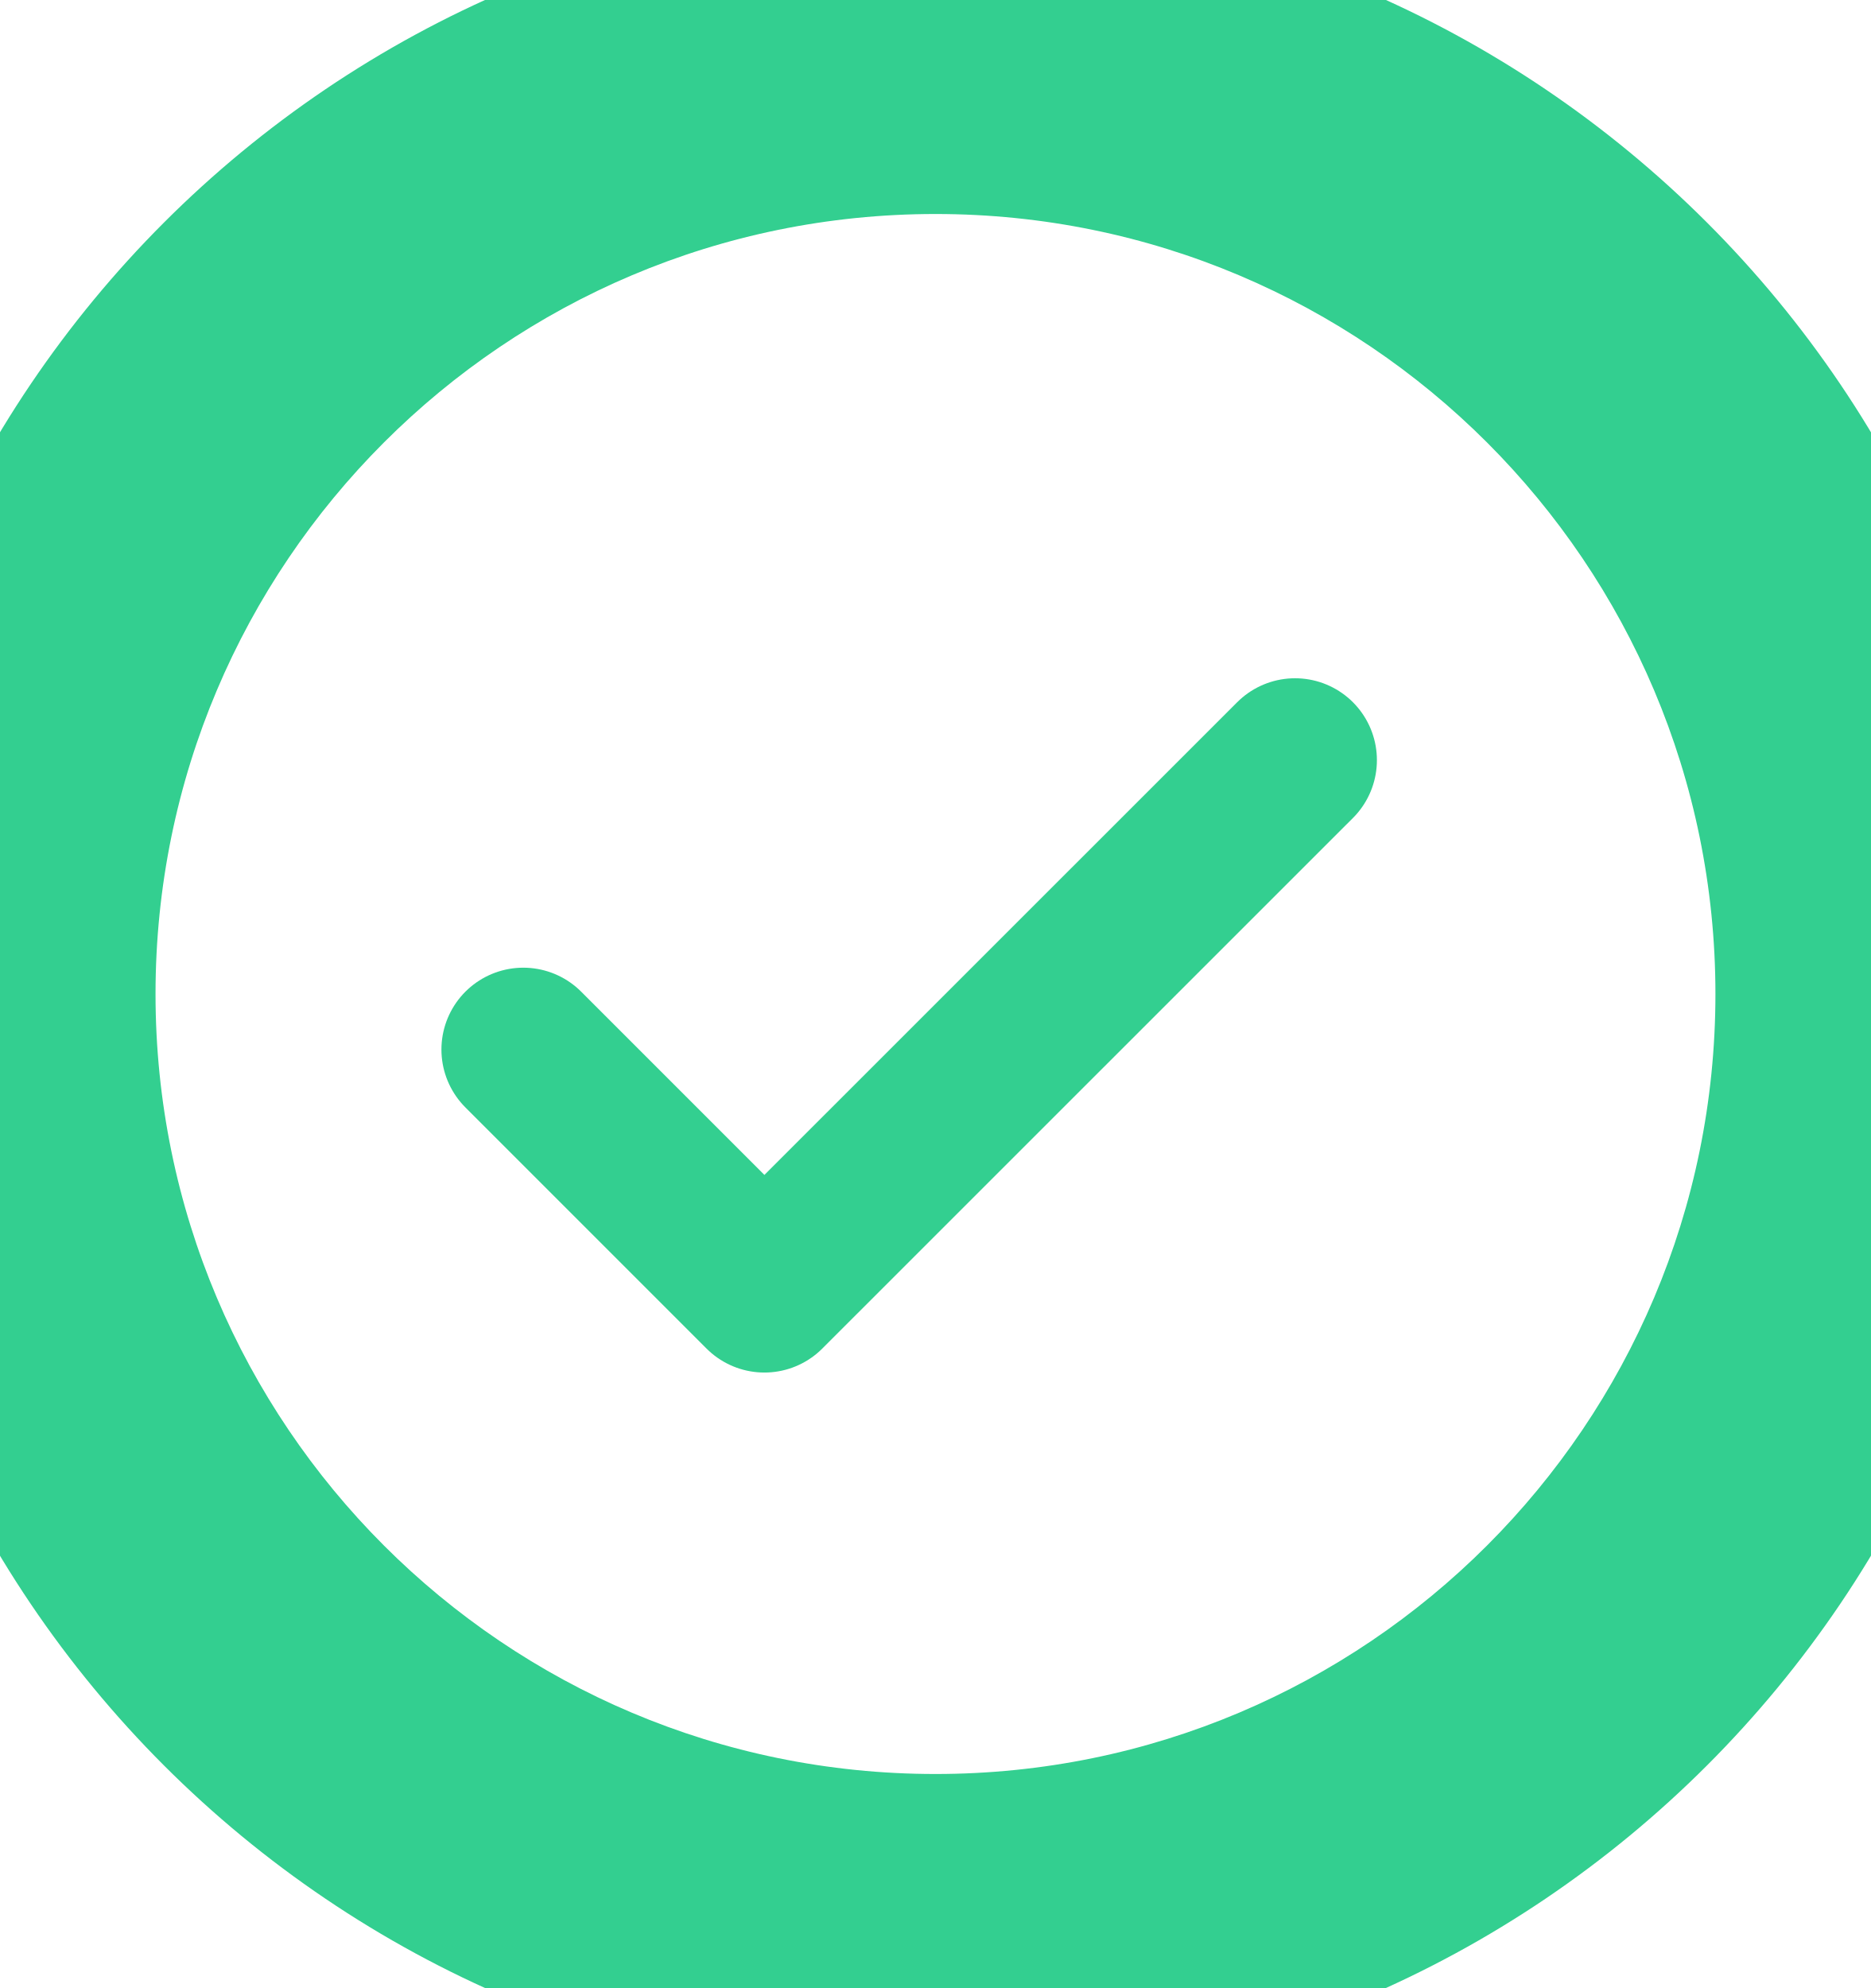
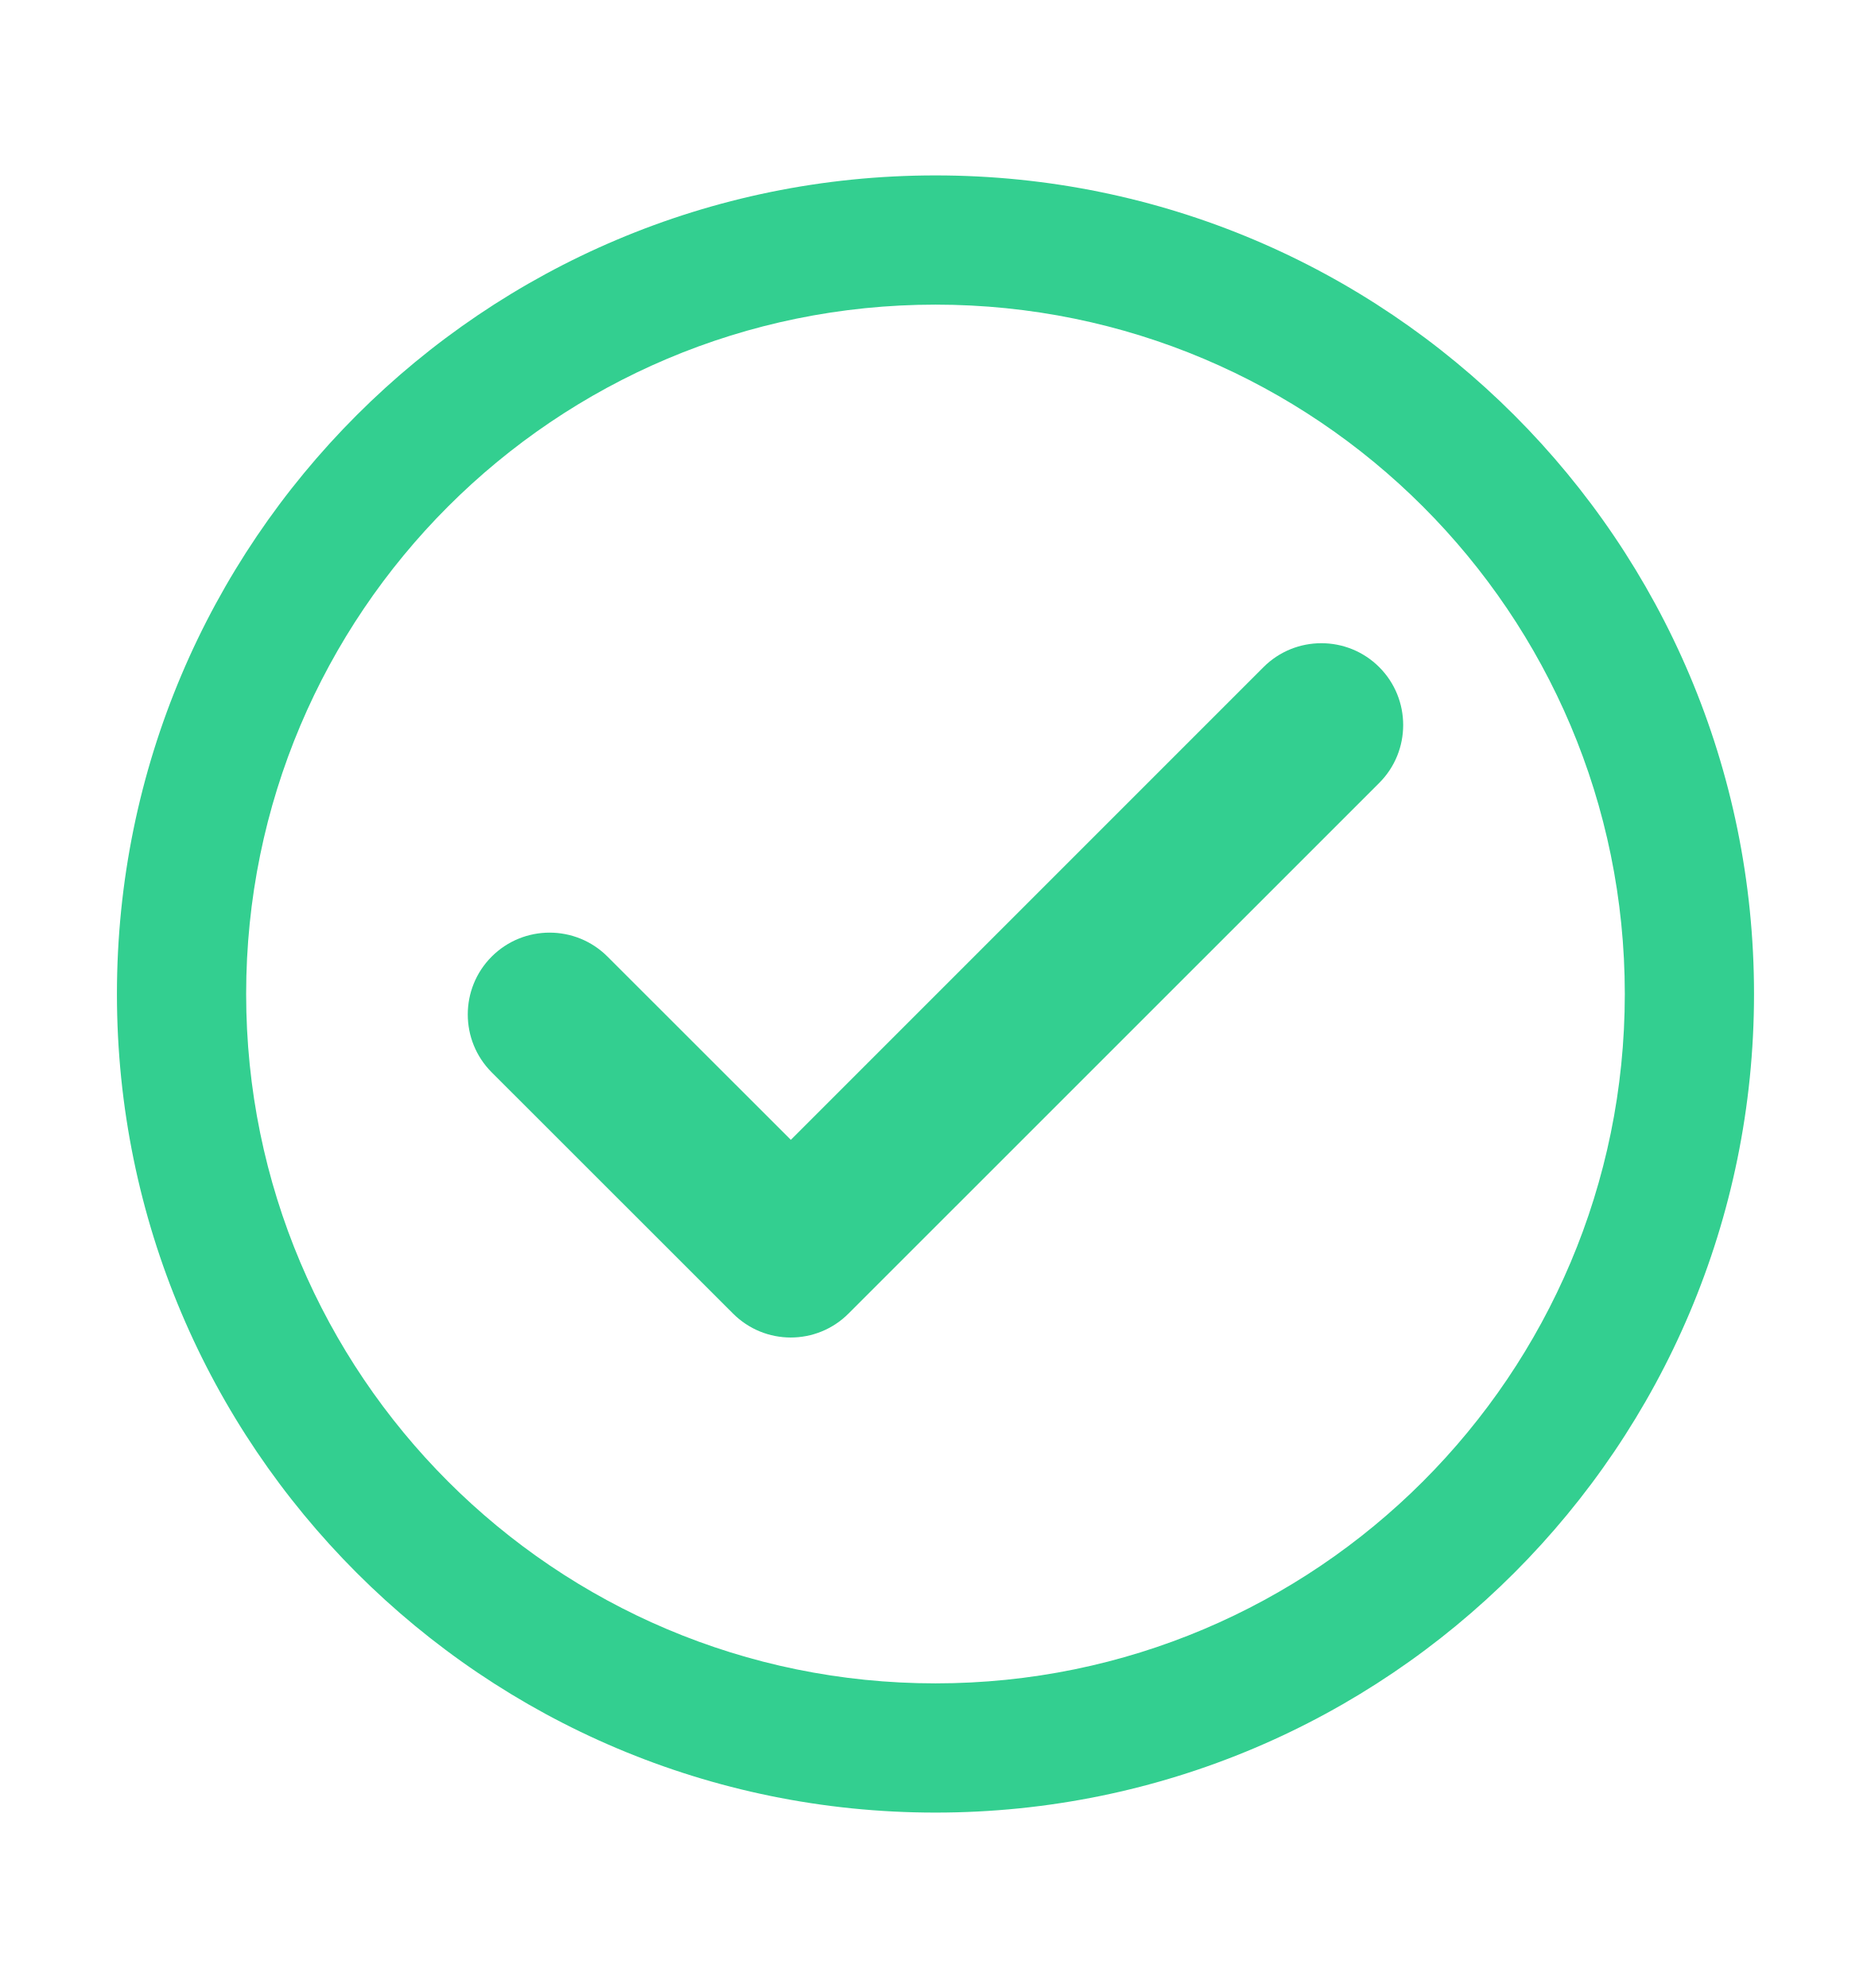
<svg xmlns="http://www.w3.org/2000/svg" width="16" height="17" viewBox="0 0 16 17" fill="none">
-   <path d="M11.075 6.5L6.537 11.037L4.475 8.975" stroke="#33CF90" stroke-width="1.4" stroke-linecap="round" stroke-linejoin="round" />
-   <path d="M8 15.17C4.316 15.17 1.33 12.184 1.33 8.5H-1.33C-1.33 13.653 2.847 17.83 8 17.83V15.17ZM14.67 8.5C14.67 12.184 11.684 15.17 8 15.17V17.83C13.153 17.83 17.33 13.653 17.33 8.5H14.67ZM8 1.83C11.684 1.83 14.67 4.816 14.67 8.5H17.33C17.33 3.347 13.153 -0.83 8 -0.83V1.83ZM8 -0.83C2.847 -0.83 -1.33 3.347 -1.33 8.5H1.33C1.33 4.816 4.316 1.83 8 1.83V-0.83Z" fill="#33CF90" />
+   <path fill-rule="evenodd" clip-rule="evenodd" d="M11.795 5.705C12.068 5.978 12.068 6.422 11.795 6.695L7.257 11.232C6.984 11.506 6.541 11.506 6.268 11.232L4.205 9.17C3.932 8.897 3.932 8.453 4.205 8.18C4.478 7.907 4.922 7.907 5.195 8.18L6.763 9.747L10.805 5.705C11.078 5.432 11.522 5.432 11.795 5.705Z" fill="#33CF90" />
+   <path fill-rule="evenodd" clip-rule="evenodd" d="M8 2.605C4.744 2.605 2.105 5.244 2.105 8.5C2.105 11.756 4.744 14.395 8 14.395C11.256 14.395 13.895 11.756 13.895 8.5C13.895 5.244 11.256 2.605 8 2.605ZM1 8.5C1 4.634 4.134 1.5 8 1.5C11.866 1.5 15 4.634 15 8.5C15 12.366 11.866 15.5 8 15.5C4.134 15.5 1 12.366 1 8.5Z" fill="#33CF90" />
</svg>
